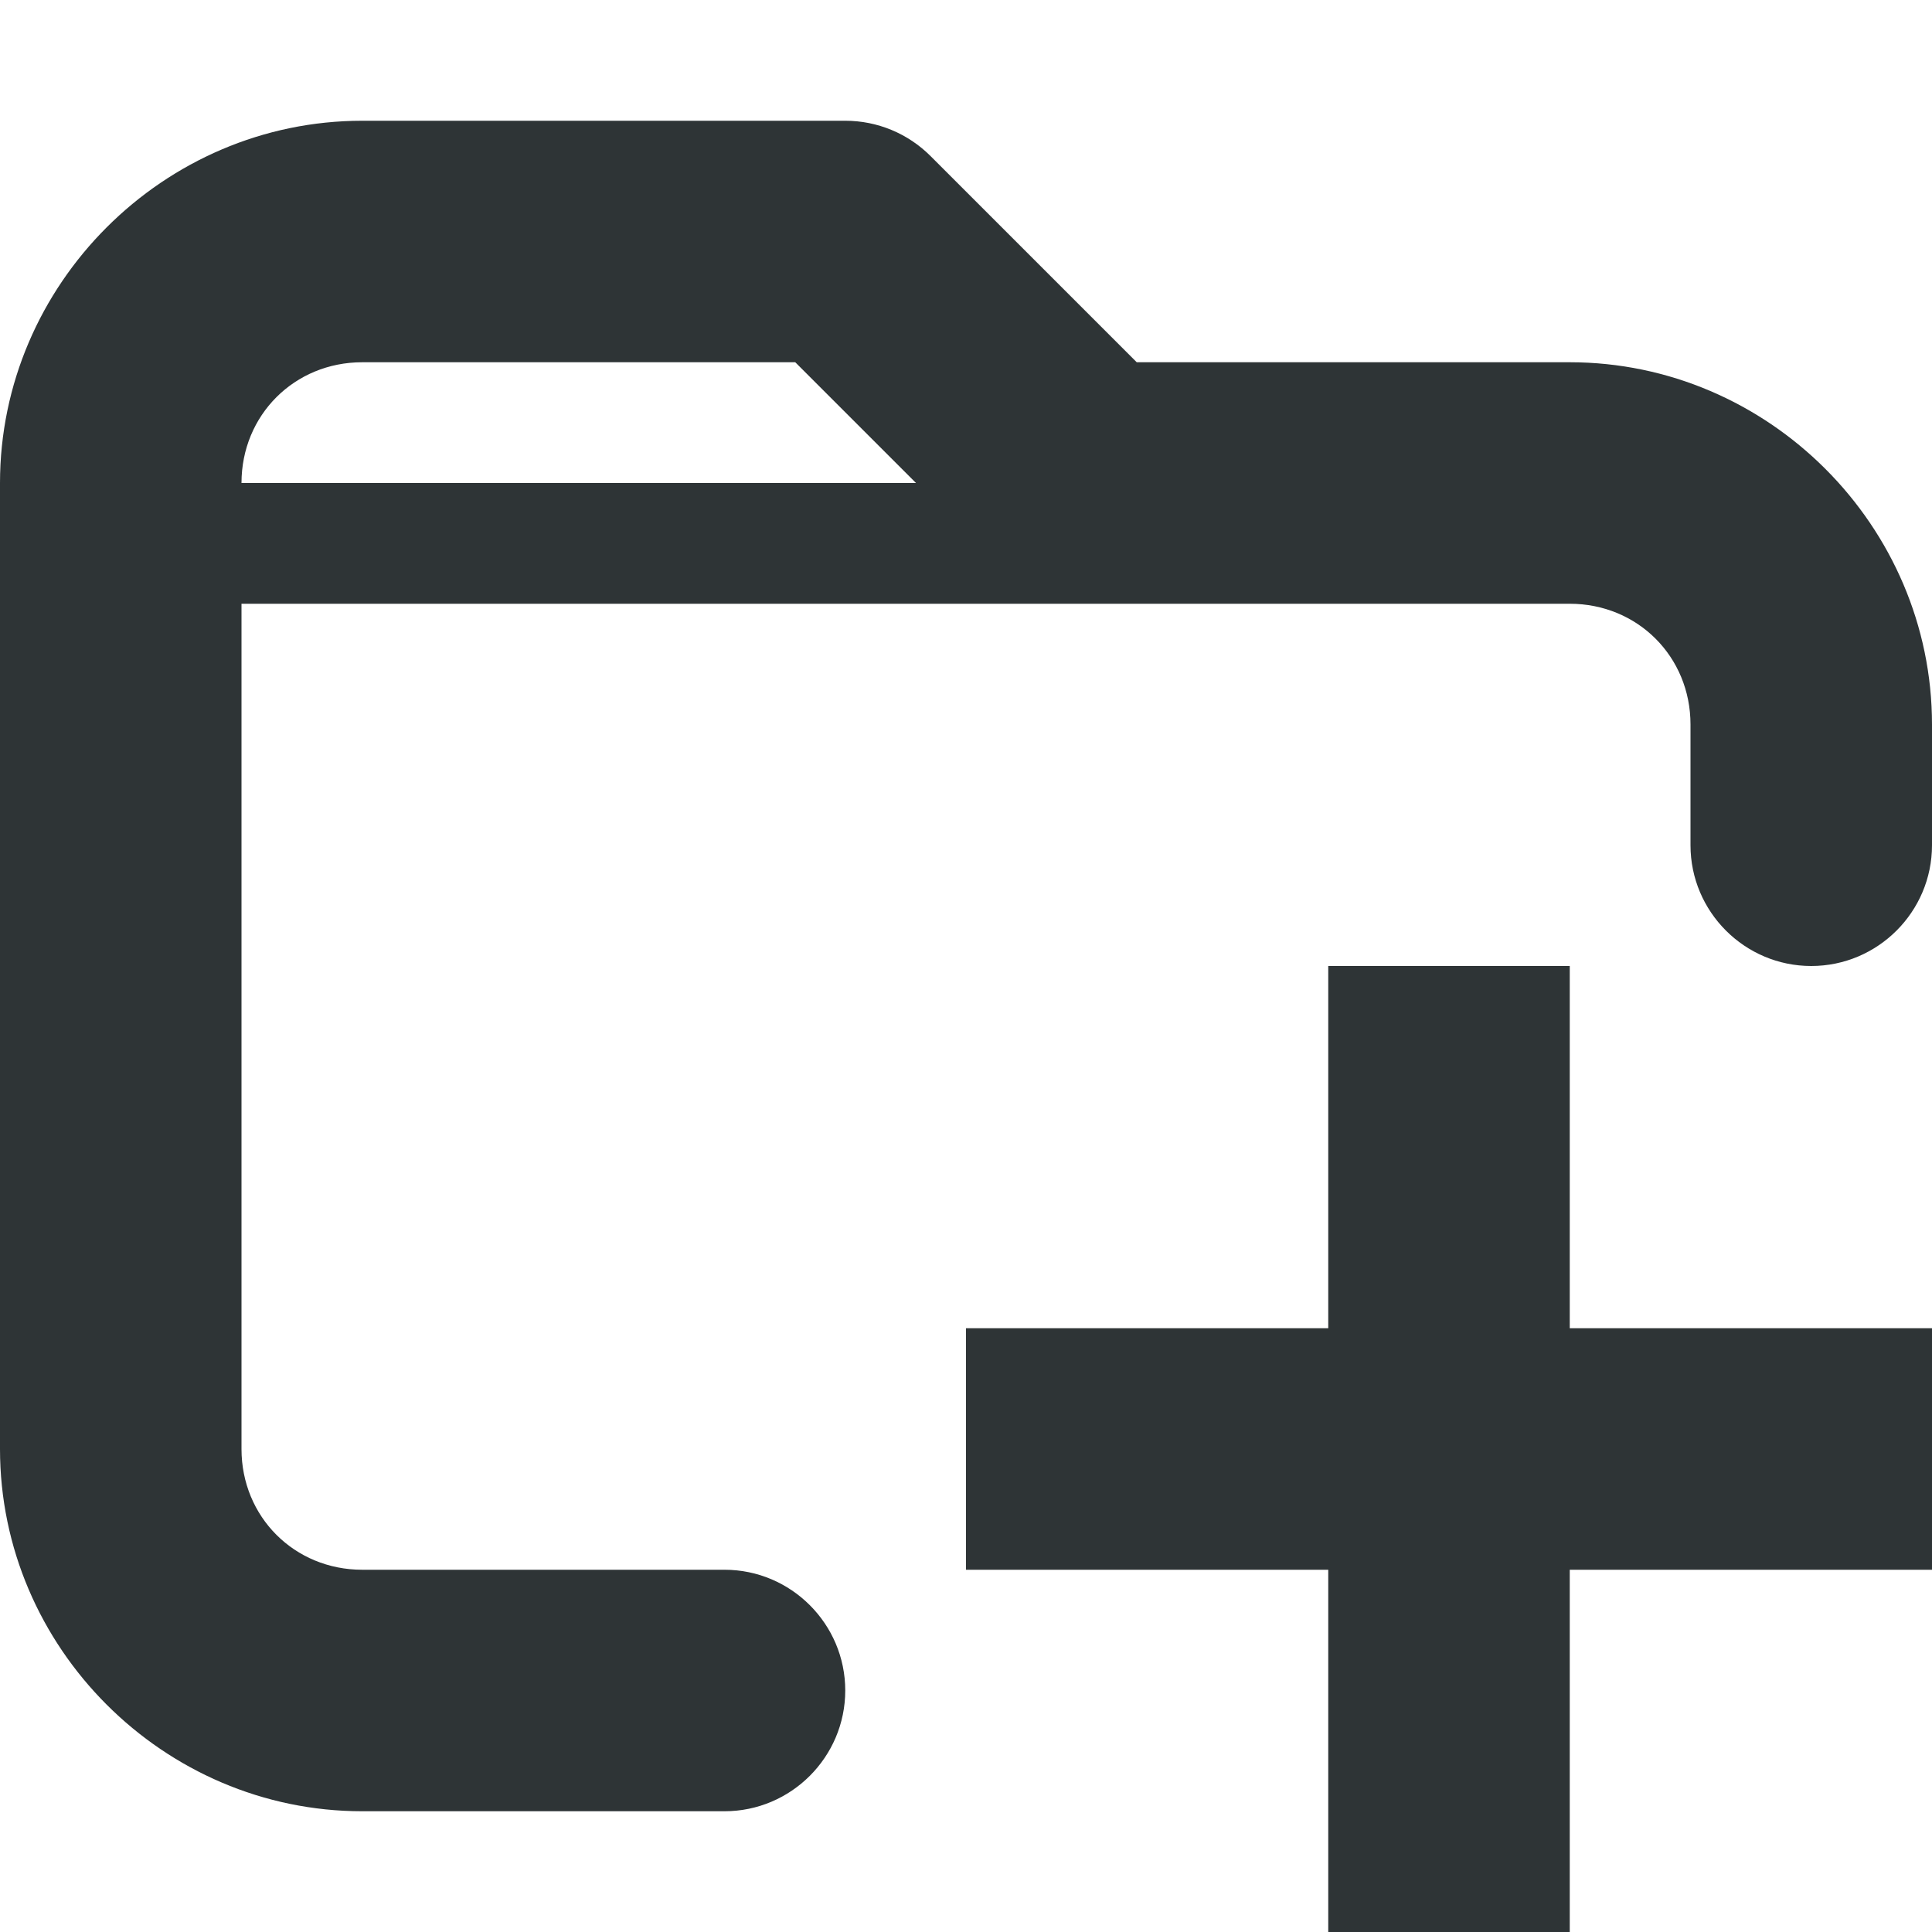
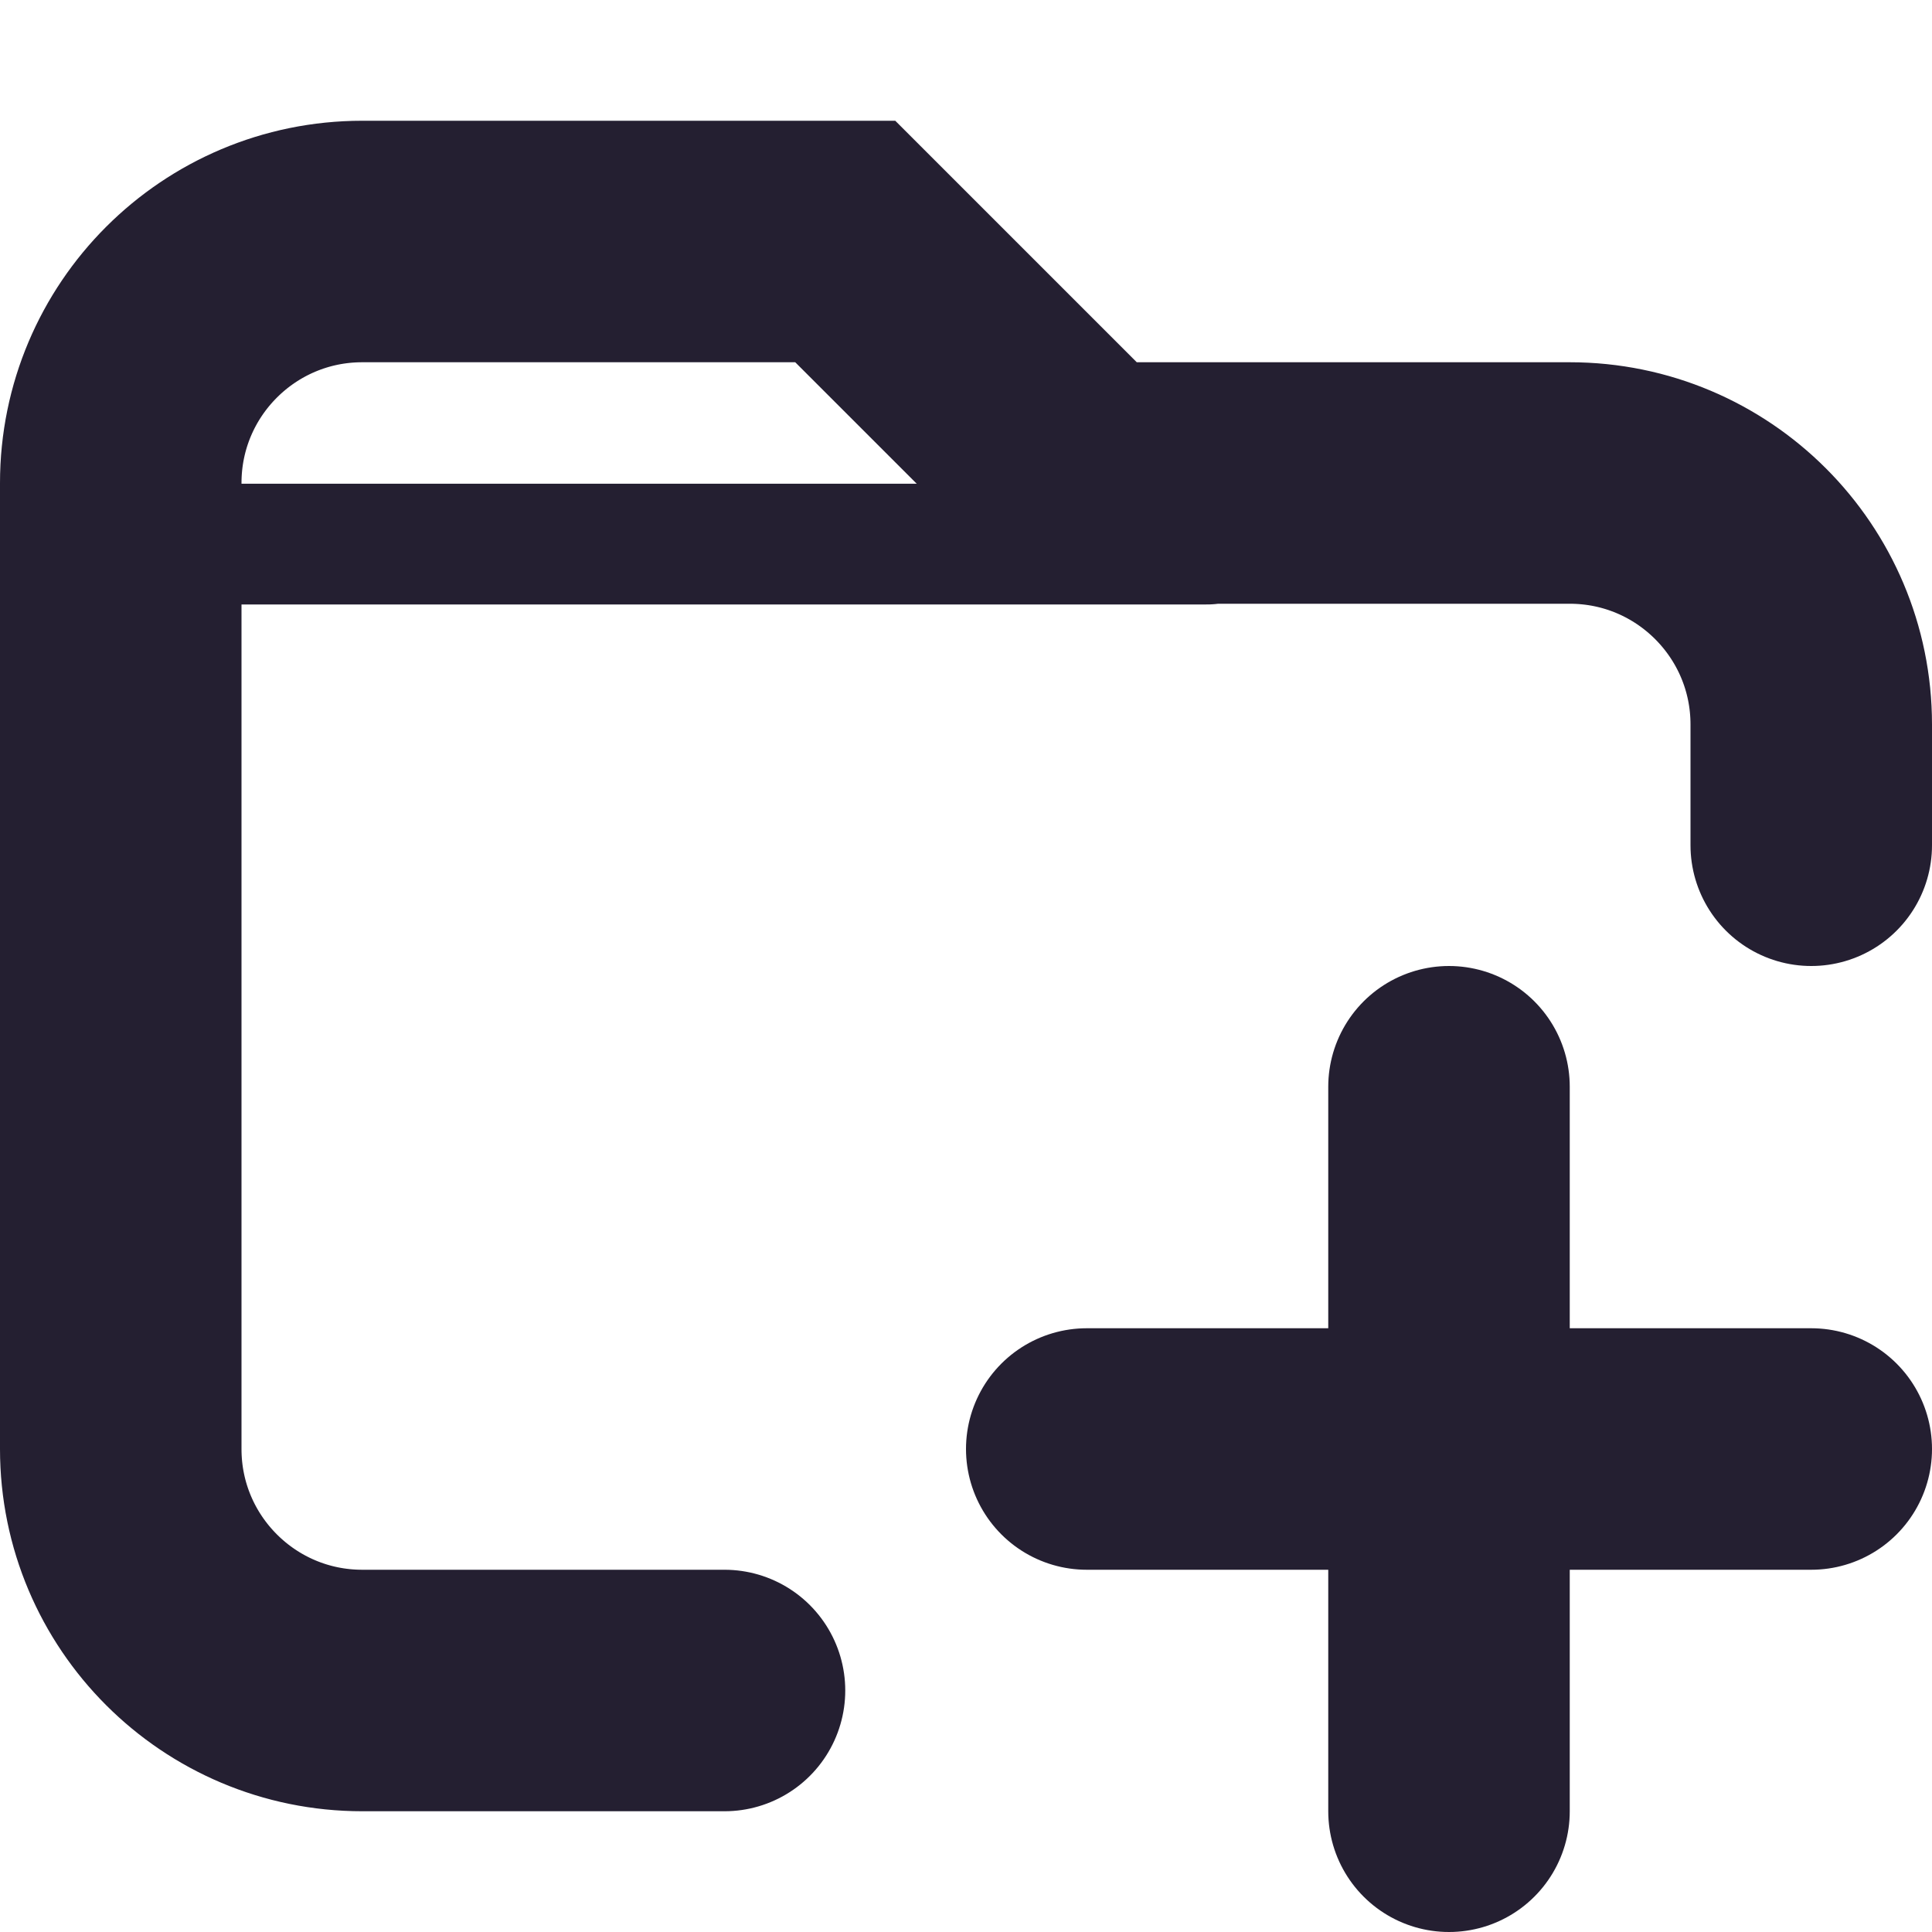
- <svg xmlns="http://www.w3.org/2000/svg" height="16px" viewBox="0 0 16 16" width="16px">
-   <path d="m 3 1 c -1.645 0 -3 1.355 -3 3 v 8 c 0 1.645 1.355 3 3 3 h 3 c 0.551 0 1 -0.449 1 -1 s -0.449 -1 -1 -1 h -3 c -0.562 0 -1 -0.438 -1 -1 v -7 h 11 c 0.562 0 1 0.438 1 1 v 1 c 0 0.551 0.449 1 1 1 s 1 -0.449 1 -1 v -1 c 0 -1.645 -1.355 -3 -3 -3 h -3.586 l -1.707 -1.707 c -0.188 -0.188 -0.441 -0.293 -0.707 -0.293 z m 0 2 h 3.586 l 1 1 h -5.586 c 0 -0.562 0.438 -1 1 -1 z m 8 5 v 3 h -3 v 2 h 3 v 3 h 2 v -3 h 3 v -2 h -3 v -3 z m 0 0" fill="#2e3436" />
+ <svg xmlns="http://www.w3.org/2000/svg" width="16" height="16" viewBox="0 0 16 16">
+   <path d="M9 12h6m-3-3v6M6 14H3a2 2 0 0 1-2-2V4a2 2 0 0 1 2-2h4l2 2h4a2 2 45 0 1 2 2v1" style="fill:none;stroke:#241f31;stroke-width:2;stroke-linecap:round;paint-order:stroke markers fill" />
+   <path d="M1 4.506h9" class="foreground-stroke" style="fill:none;stroke:#241f31;stroke-width:1;stroke-linecap:round;stroke-dasharray:none;paint-order:stroke markers fill" />
</svg>
